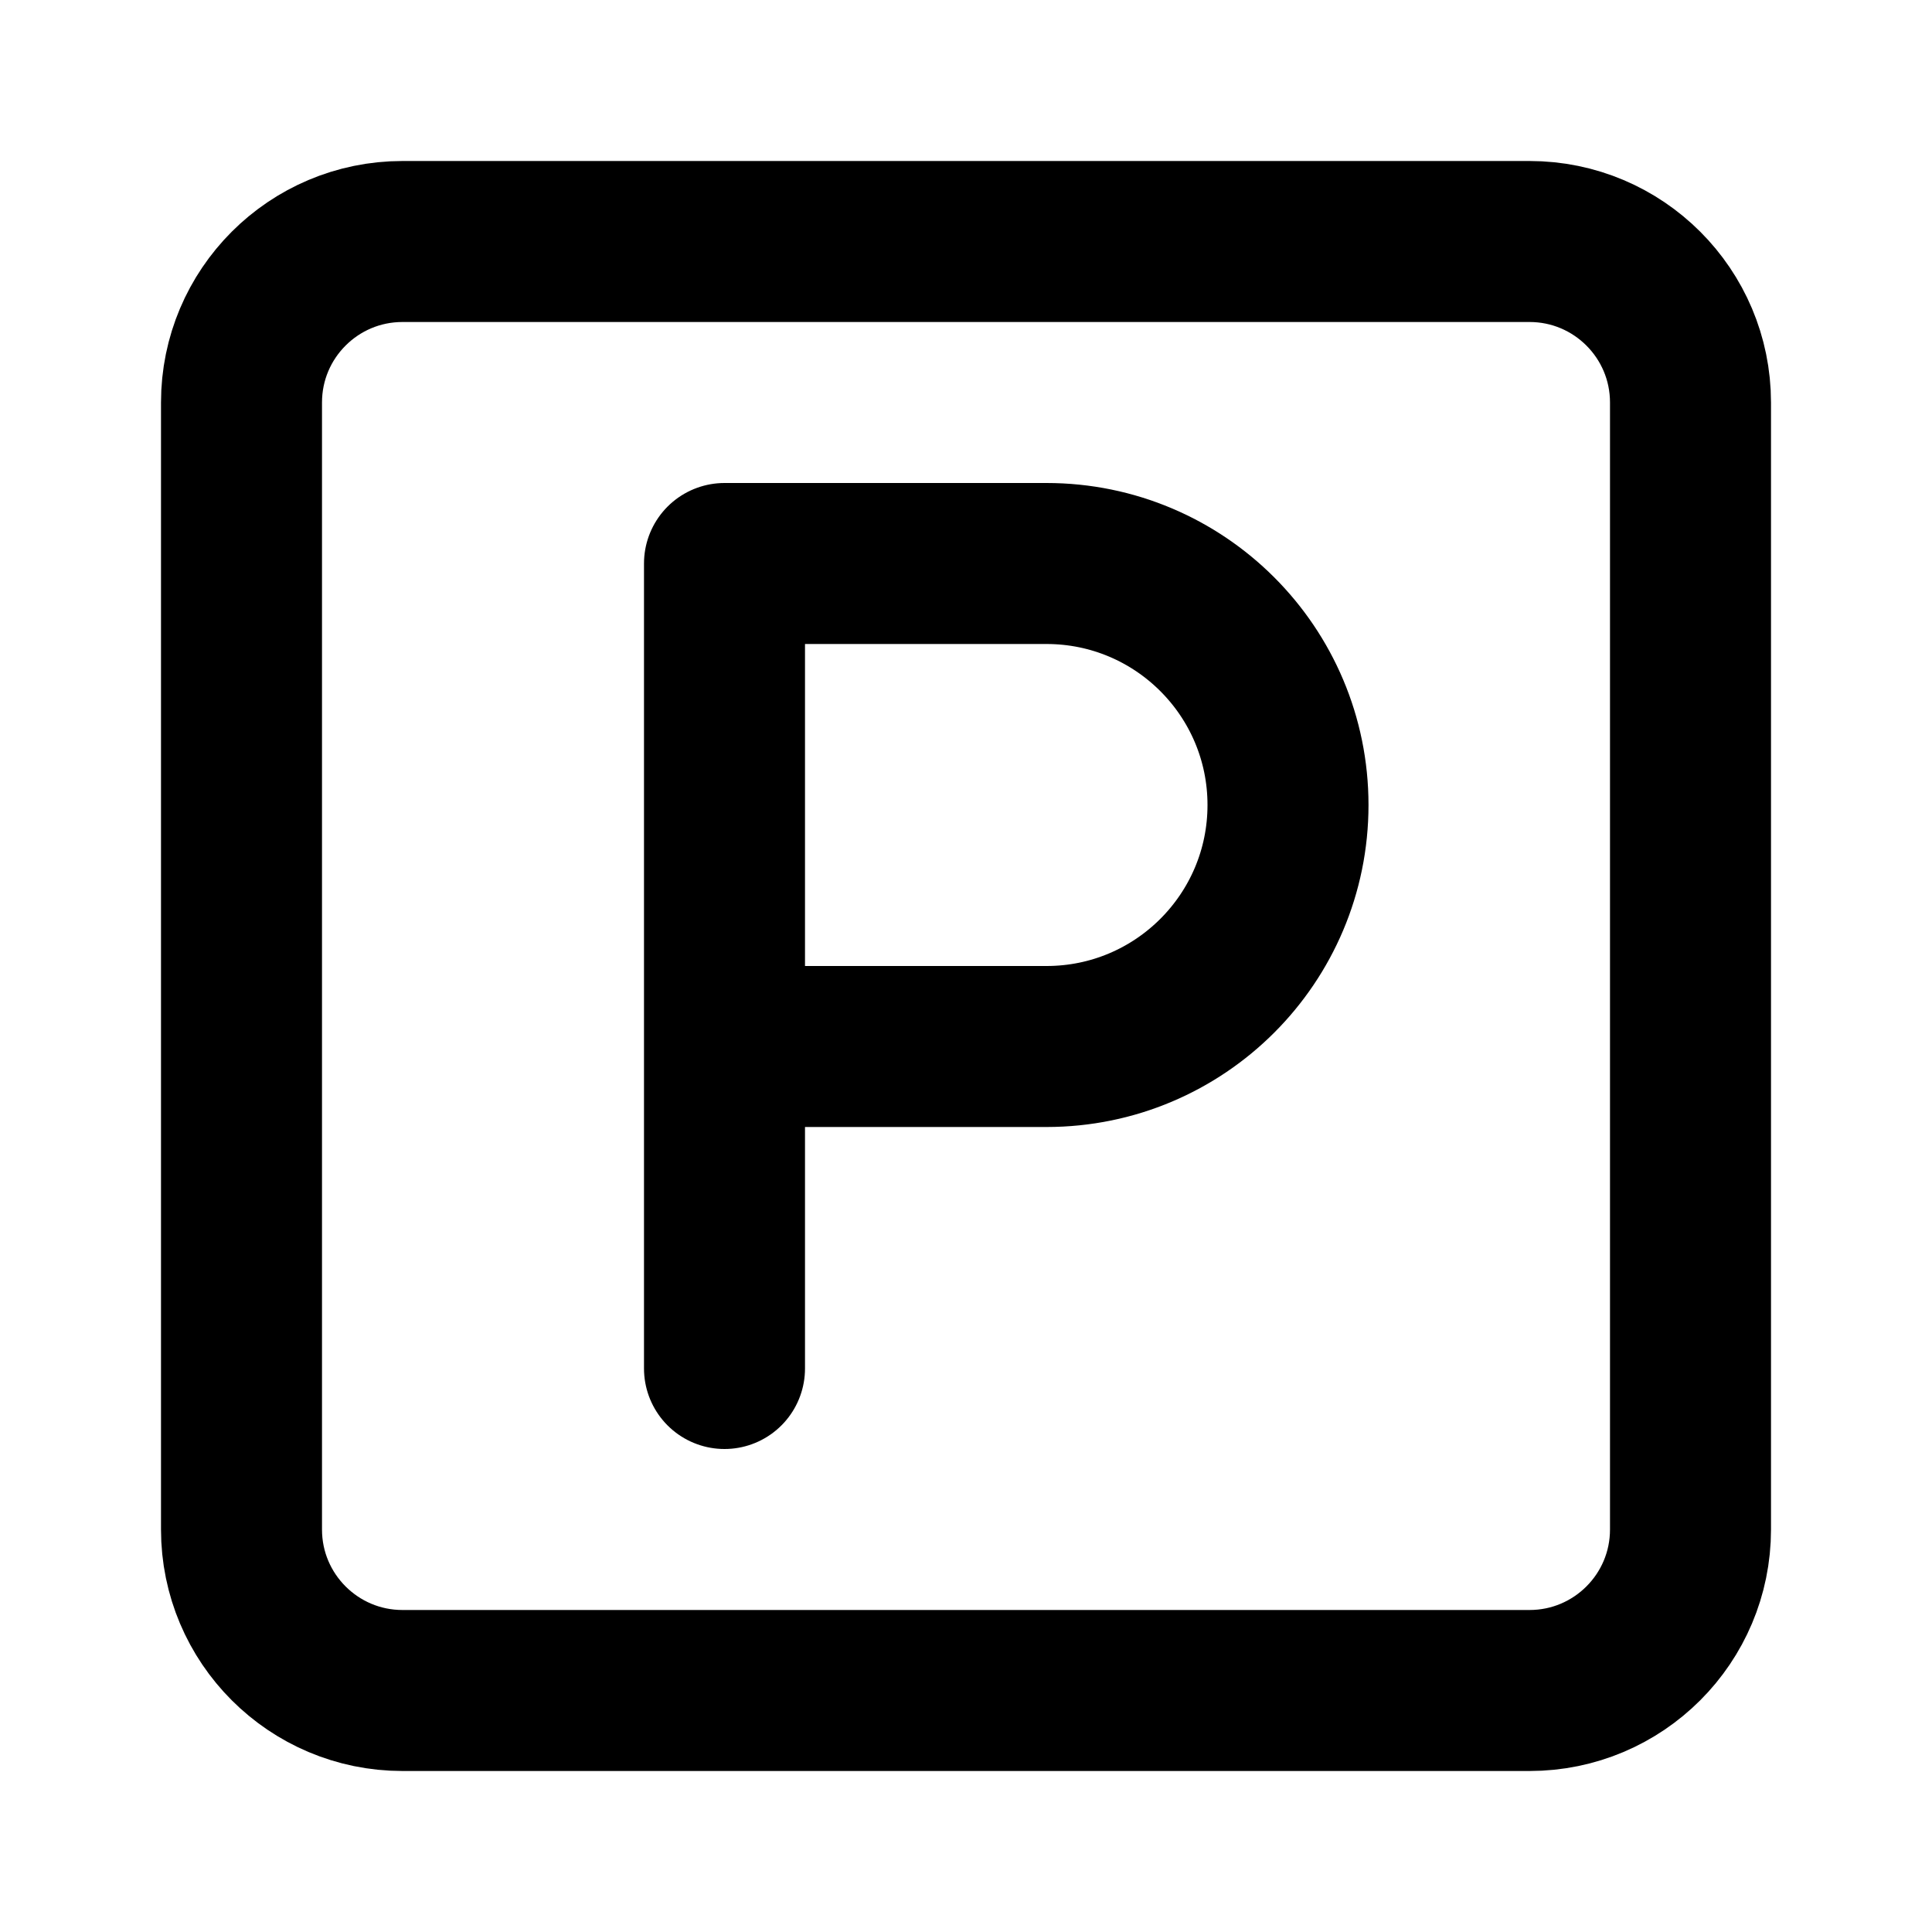
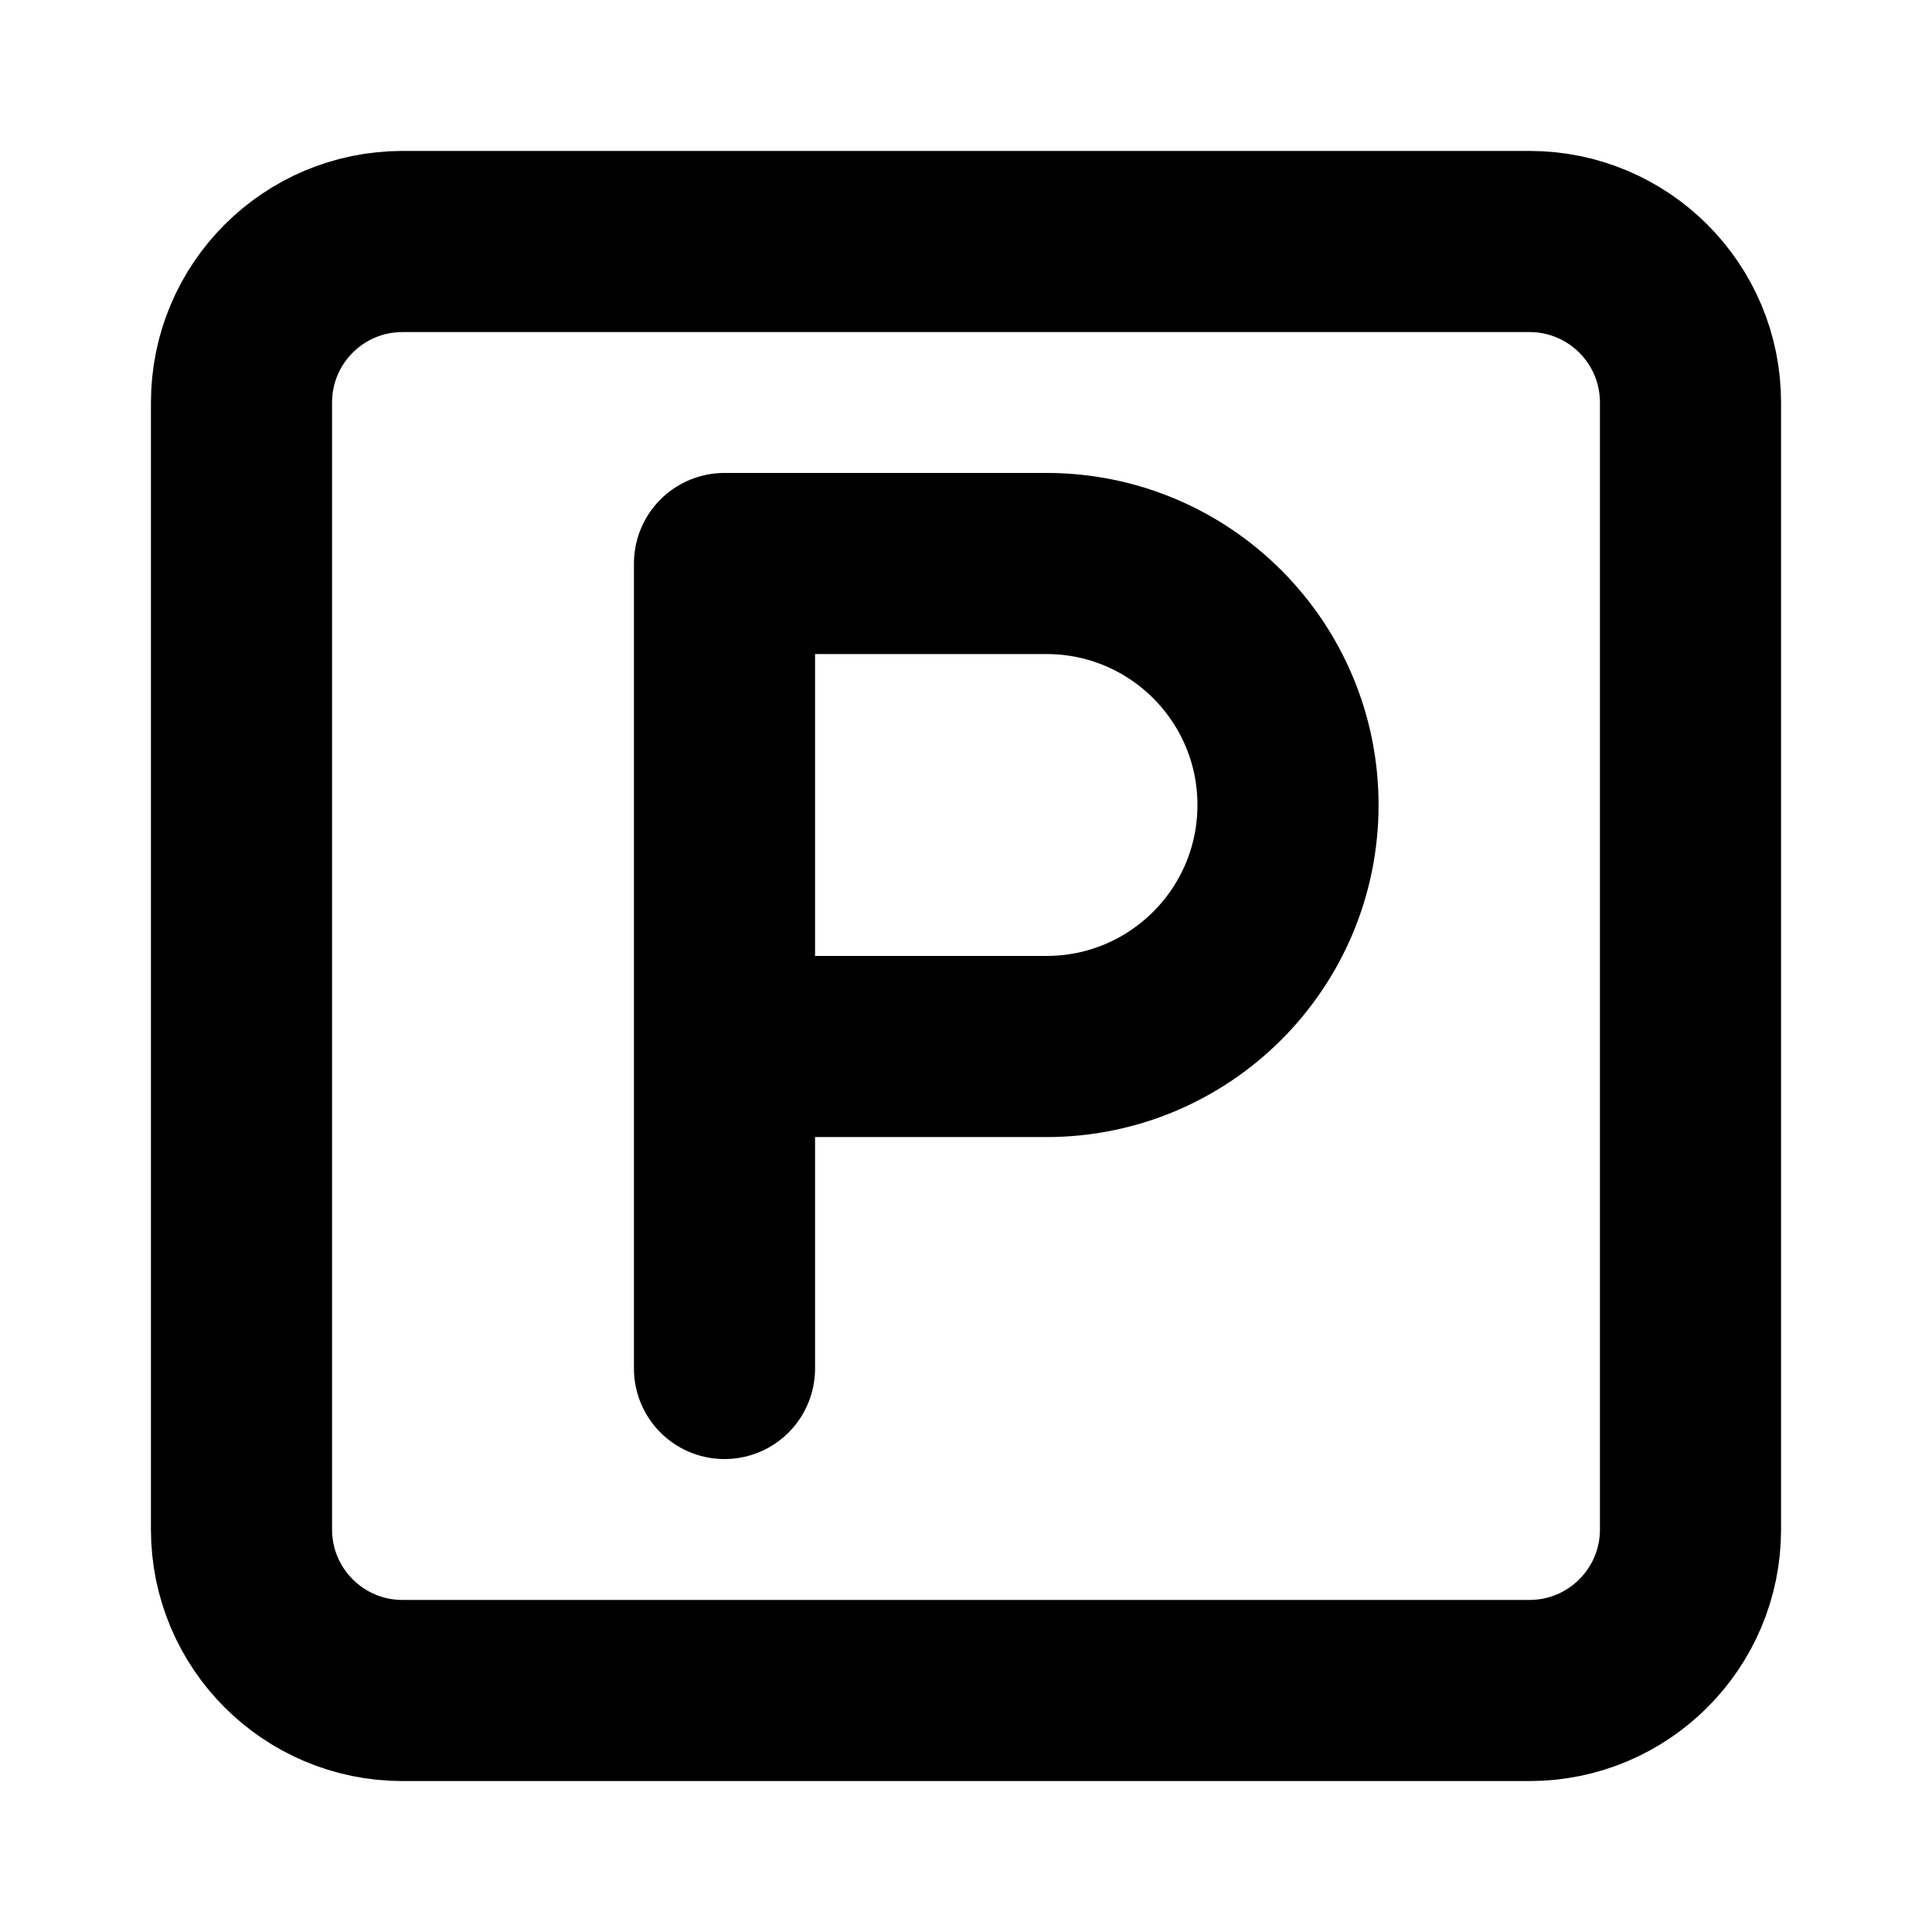
- <svg xmlns="http://www.w3.org/2000/svg" width="24" height="24" viewBox="0 0 24 24" fill="none" stroke="currentColor" stroke-width="2" stroke-linecap="round" stroke-linejoin="round">
+ <svg xmlns="http://www.w3.org/2000/svg" width="24" height="24" viewBox="0 0 24 24" fill="none" stroke="currentColor" stroke-width="2.25" stroke-linecap="round" stroke-linejoin="round">
  <rect width="18" height="18" x="3" y="3" rx="2" />
  <path d="M9 17V7h4a3 3 0 0 1 0 6H9" />
</svg>
